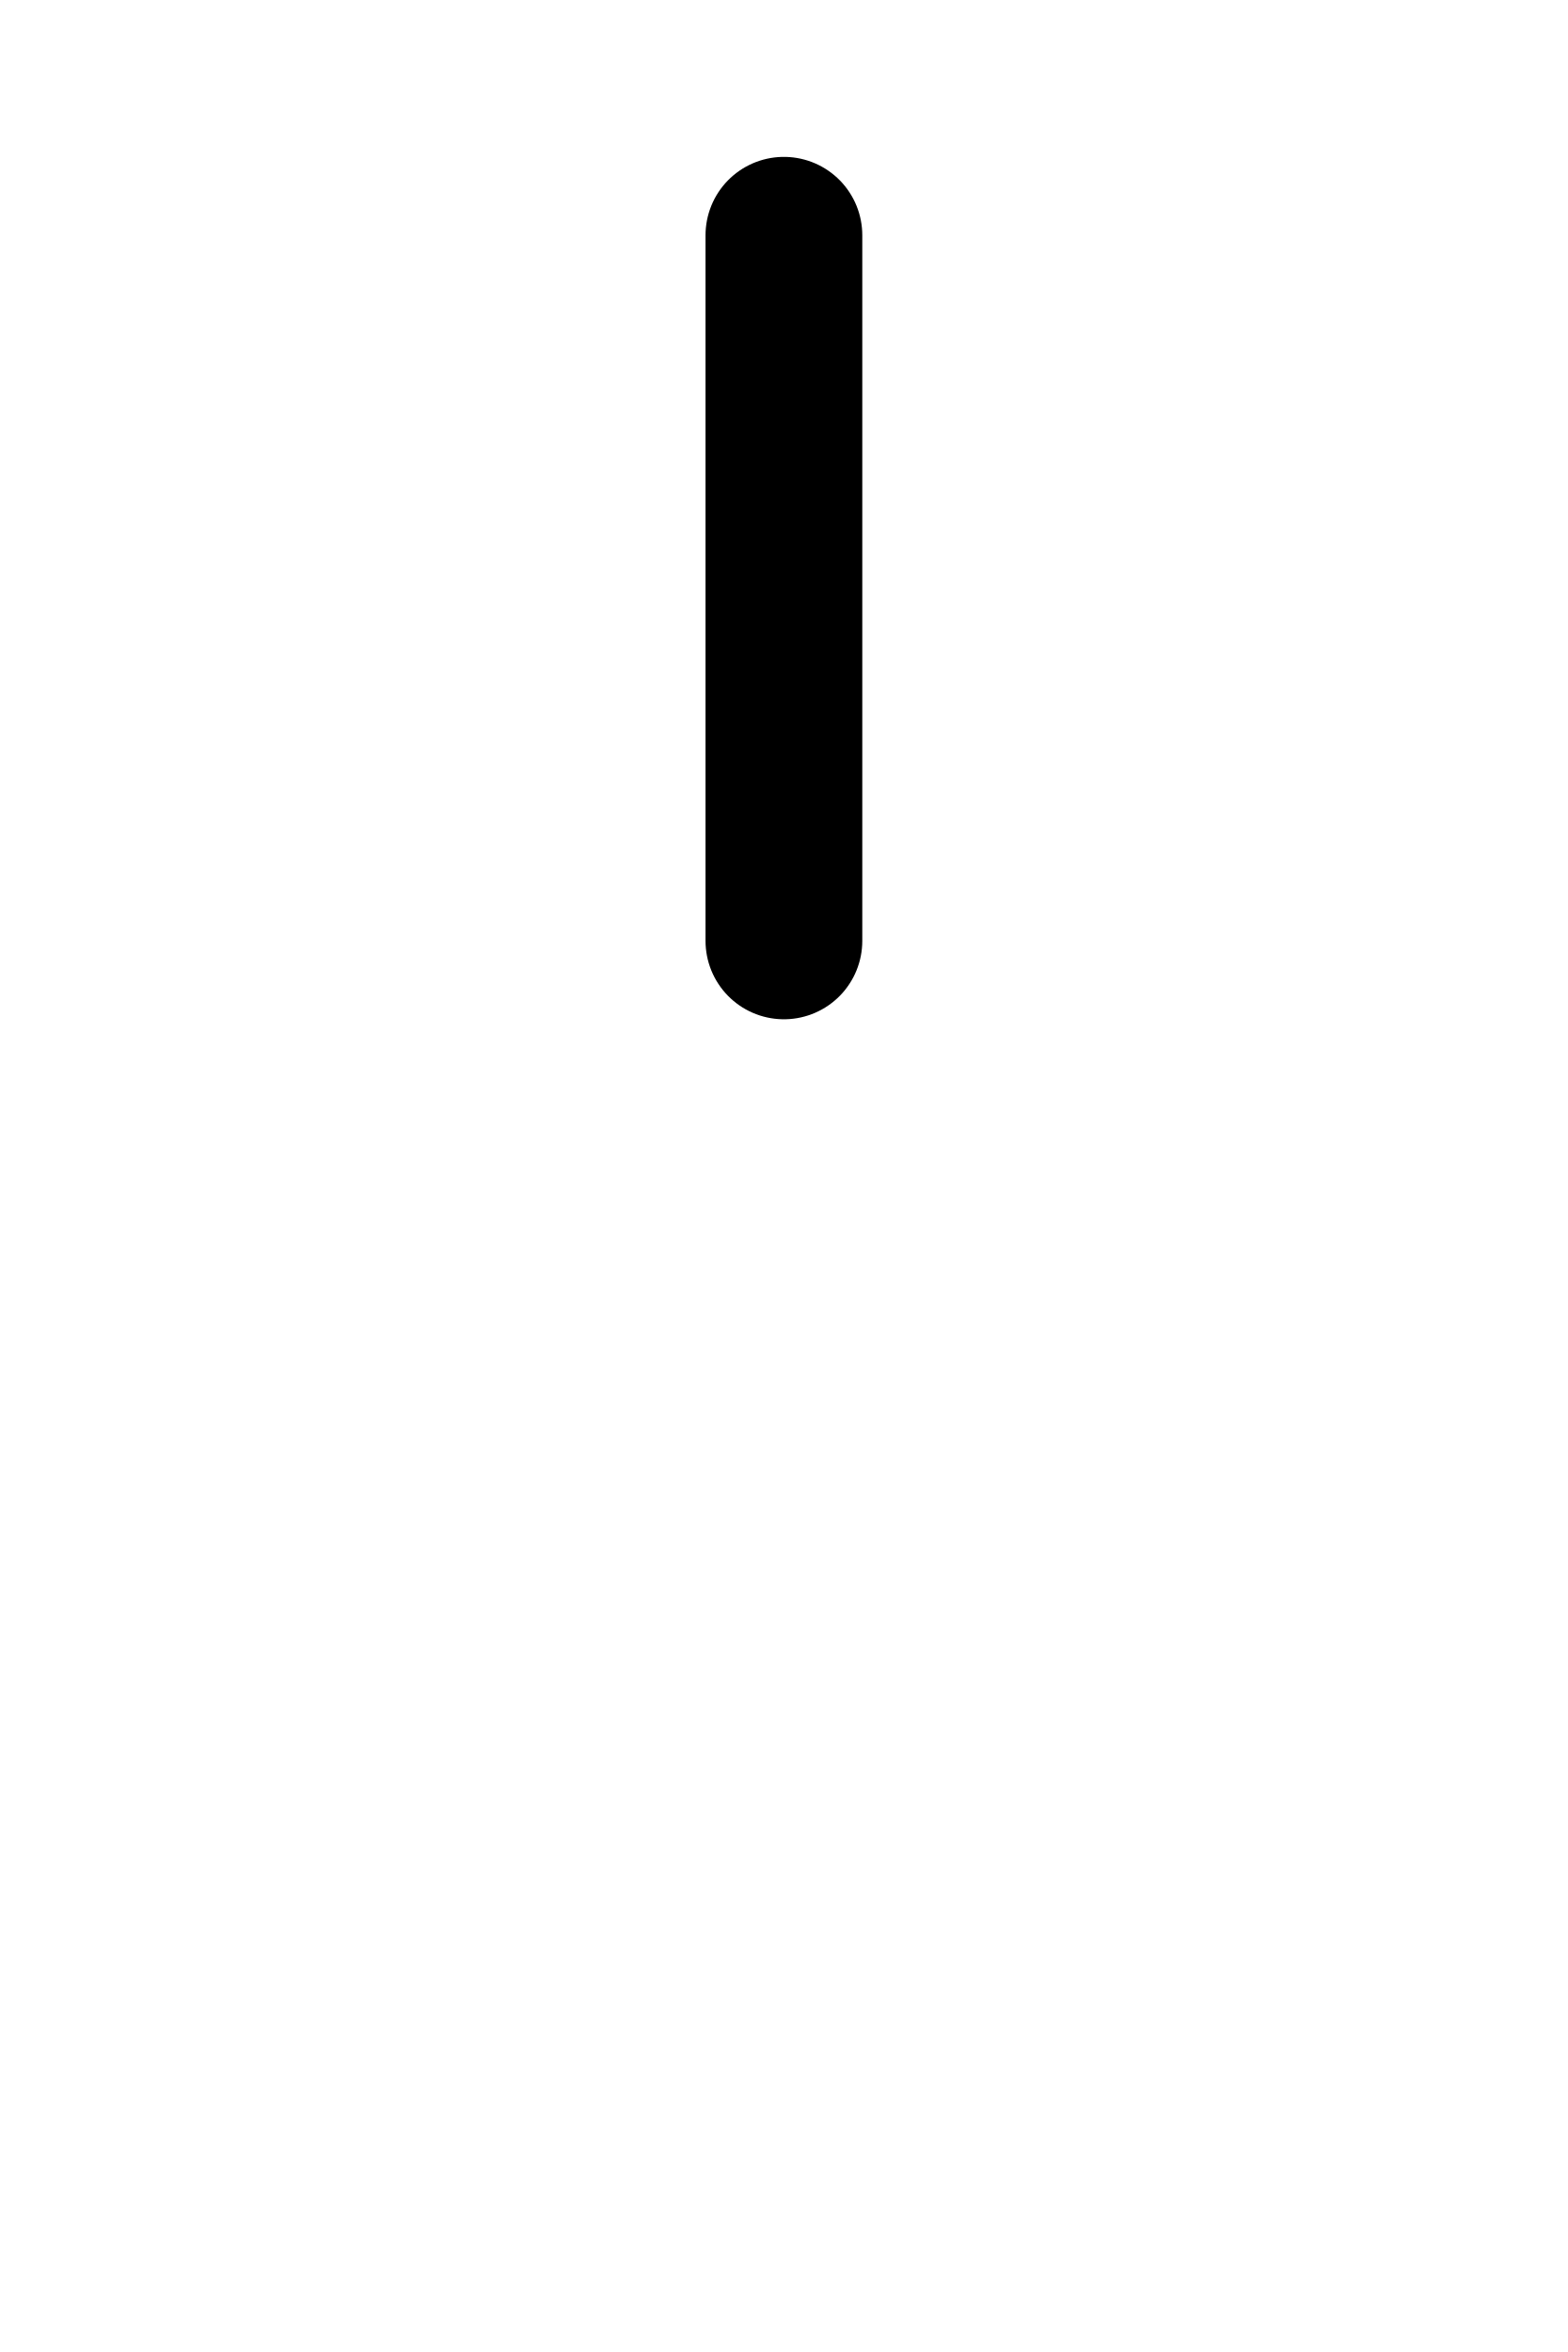
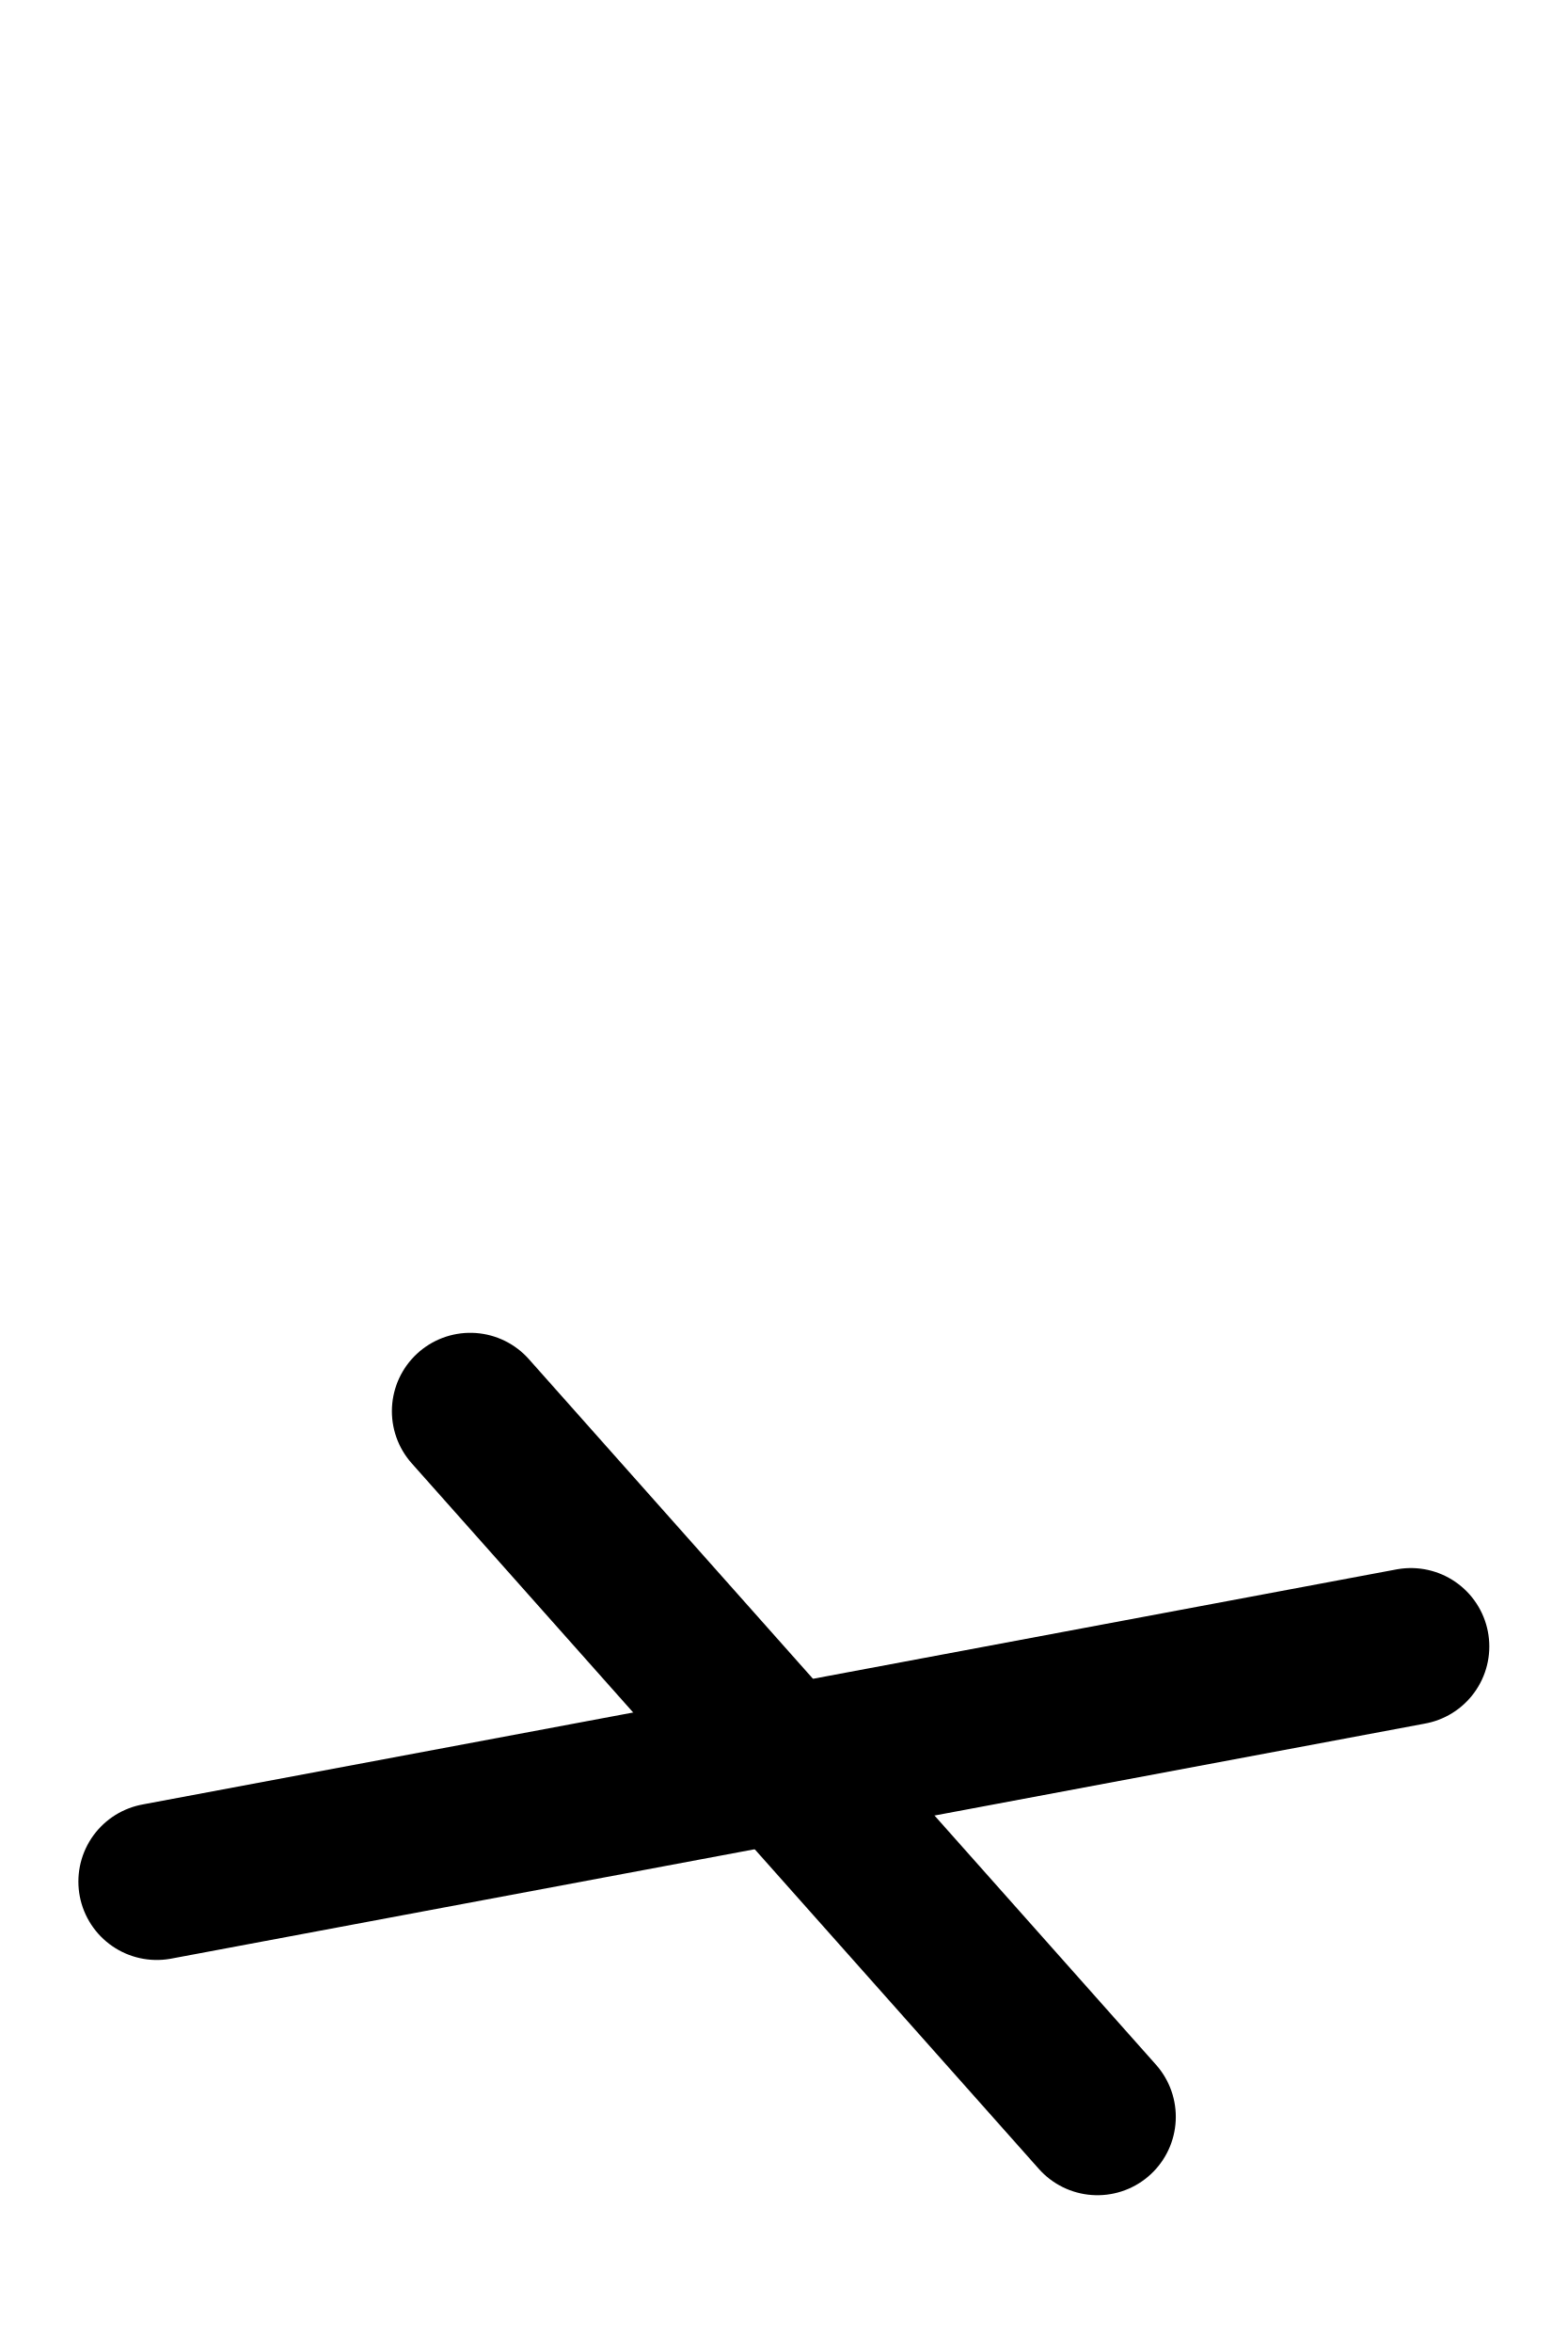
- <svg xmlns="http://www.w3.org/2000/svg" xmlns:xlink="http://www.w3.org/1999/xlink" width="40" height="60" viewBox="0 0 12.871 19.306" version="1.1" id="svg5">
+ <svg xmlns="http://www.w3.org/2000/svg" xmlns:xlink="http://www.w3.org/1999/xlink" width="40" height="60" viewBox="0 0 40 60" version="1.1" id="svg5">
  <defs id="defs2">
-     <color-profile name="Blue" xlink:href="file:///usr/share/color/icc/colord/Bluish.icc" id="color-profile4179" />
+     <color-profile name="Blue" xlink:href="file:///usr/share/color/icc/colord/Bluish.icc" id="color-profile864" />
  </defs>
  <g id="layer2">
    <path style="fill:#000000;stroke-width:0.322" d="M 0.04,9.693 12.833,9.654 v 0" id="path148" />
  </g>
  <g id="layer3" />
  <g id="layer4" />
  <g id="layer5" />
  <g id="layer1">
-     <path style="fill:none;stroke:#000000;stroke-width:1.287;stroke-linecap:round;stroke-linejoin:round;stroke-dasharray:none;stroke-opacity:1" d="m 6.436,1.931 v 5.792 0" id="path3777" />
+     <g id="g3162" transform="scale(3.107762)">
+       <path style="fill:none;stroke:#000000;stroke-width:1.287;stroke-linecap:round;stroke-linejoin:round;stroke-dasharray:none;stroke-opacity:1" d="M 9.01,17.376 3.861,11.584" id="path10571" />
+       <path style="fill:none;stroke:#000000;stroke-width:1.287;stroke-linecap:round;stroke-linejoin:round" d="M 1.287,15.445 11.584,13.515" id="path4149" />
+     </g>
  </g>
</svg>
